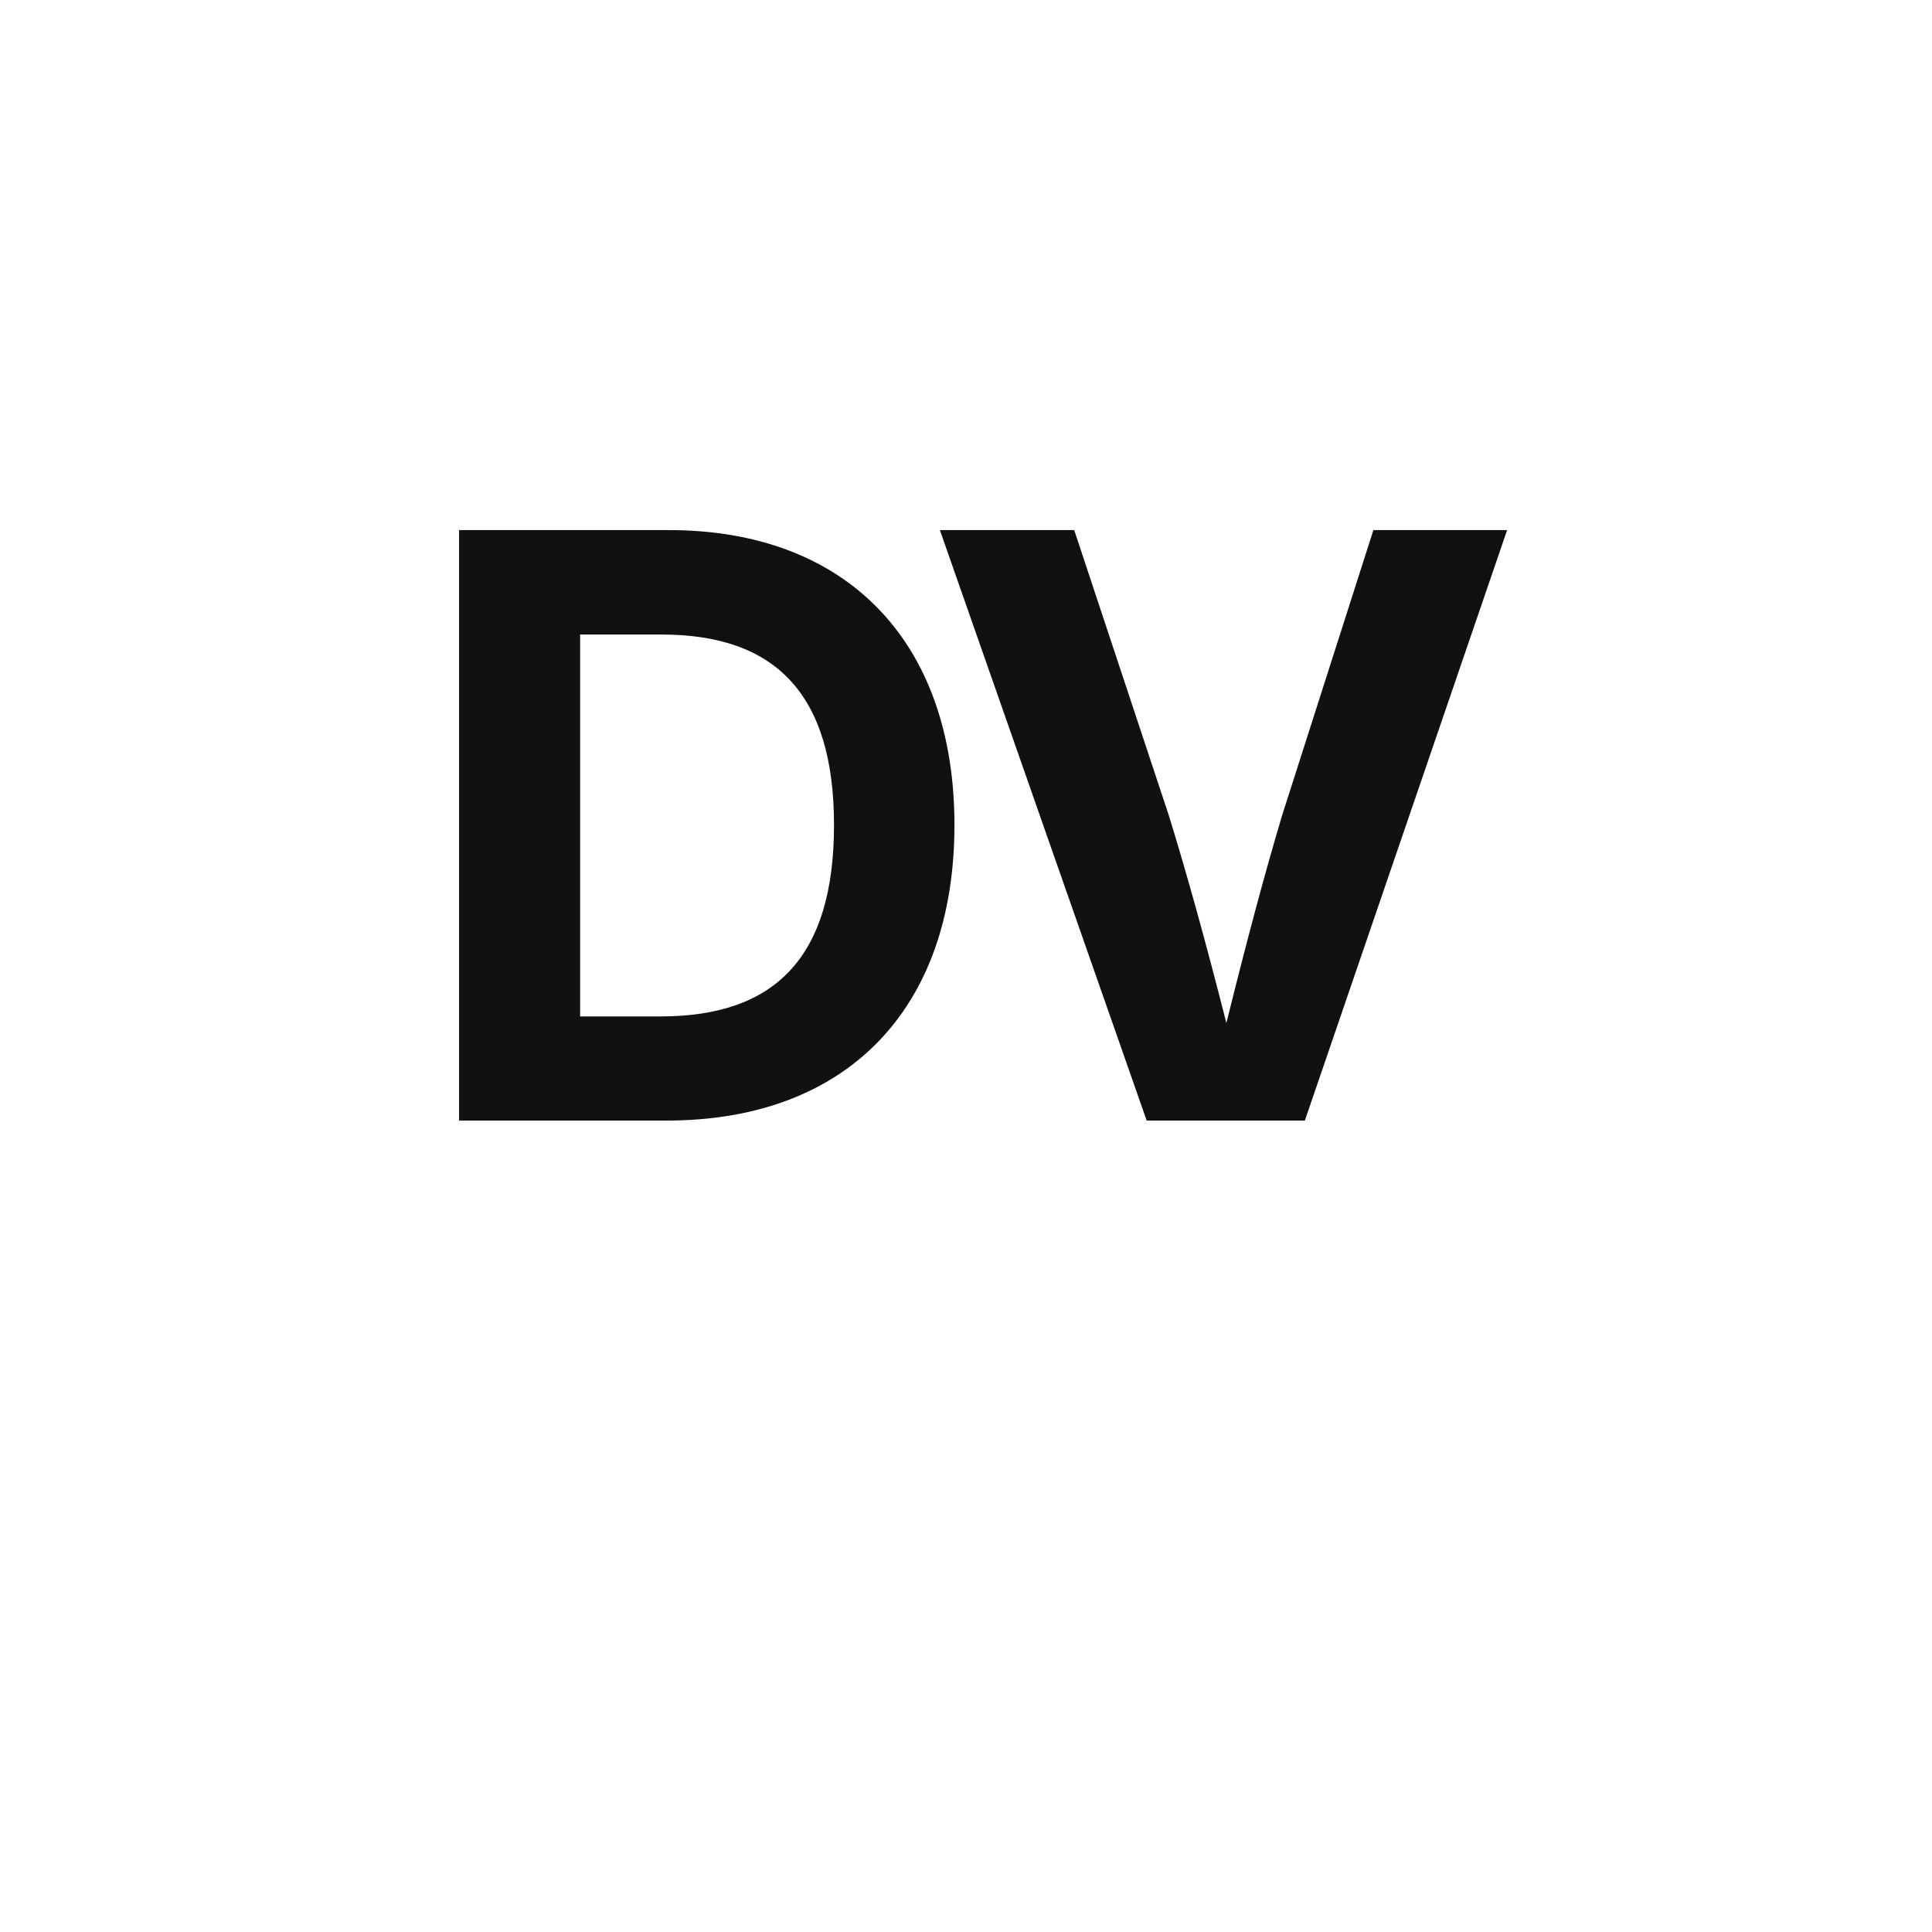
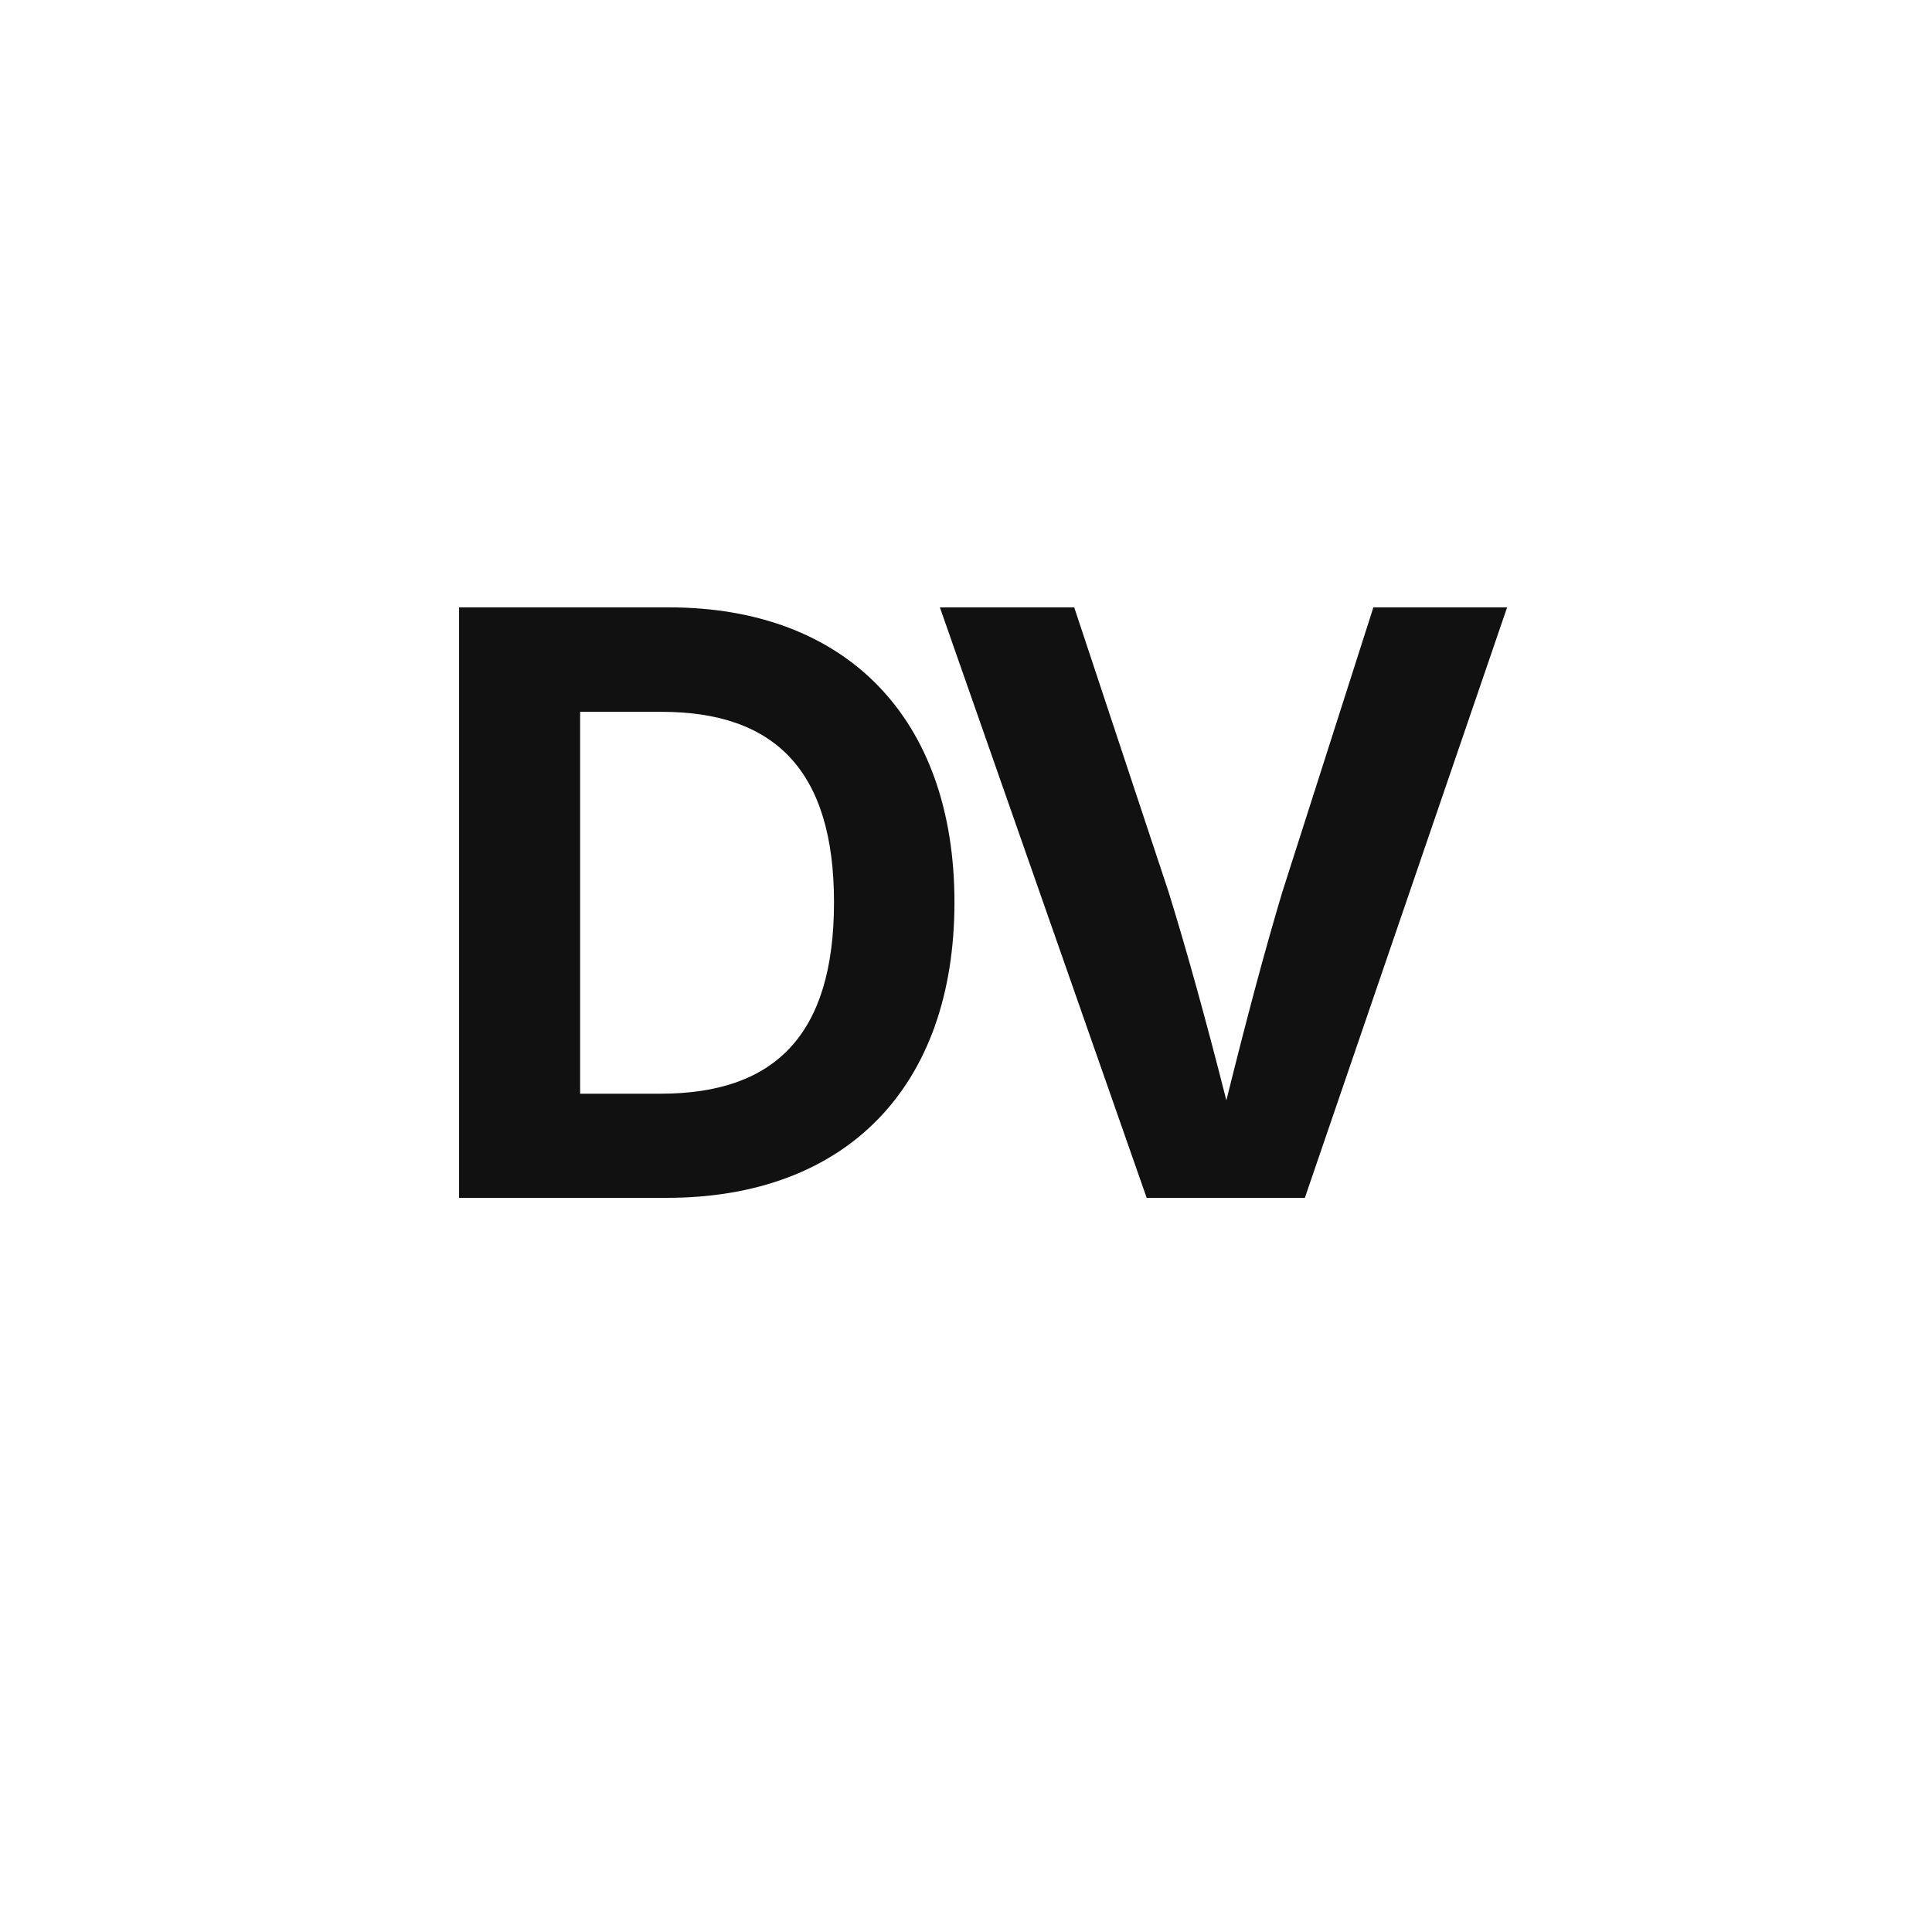
<svg xmlns="http://www.w3.org/2000/svg" viewBox="0 0 100 100">
  <rect width="100" height="100" fill="#ffffff" />
-   <text x="50" y="58" text-anchor="middle" font-family="Inter, Helvetica, Arial, sans-serif" font-size="42" font-weight="700" fill="#111111" letter-spacing="-2">
+   <text x="50" y="62" text-anchor="middle" font-family="Inter, Helvetica, Arial, sans-serif" font-size="42" font-weight="700" fill="#111111" letter-spacing="-2">
    DV
  </text>
</svg>
